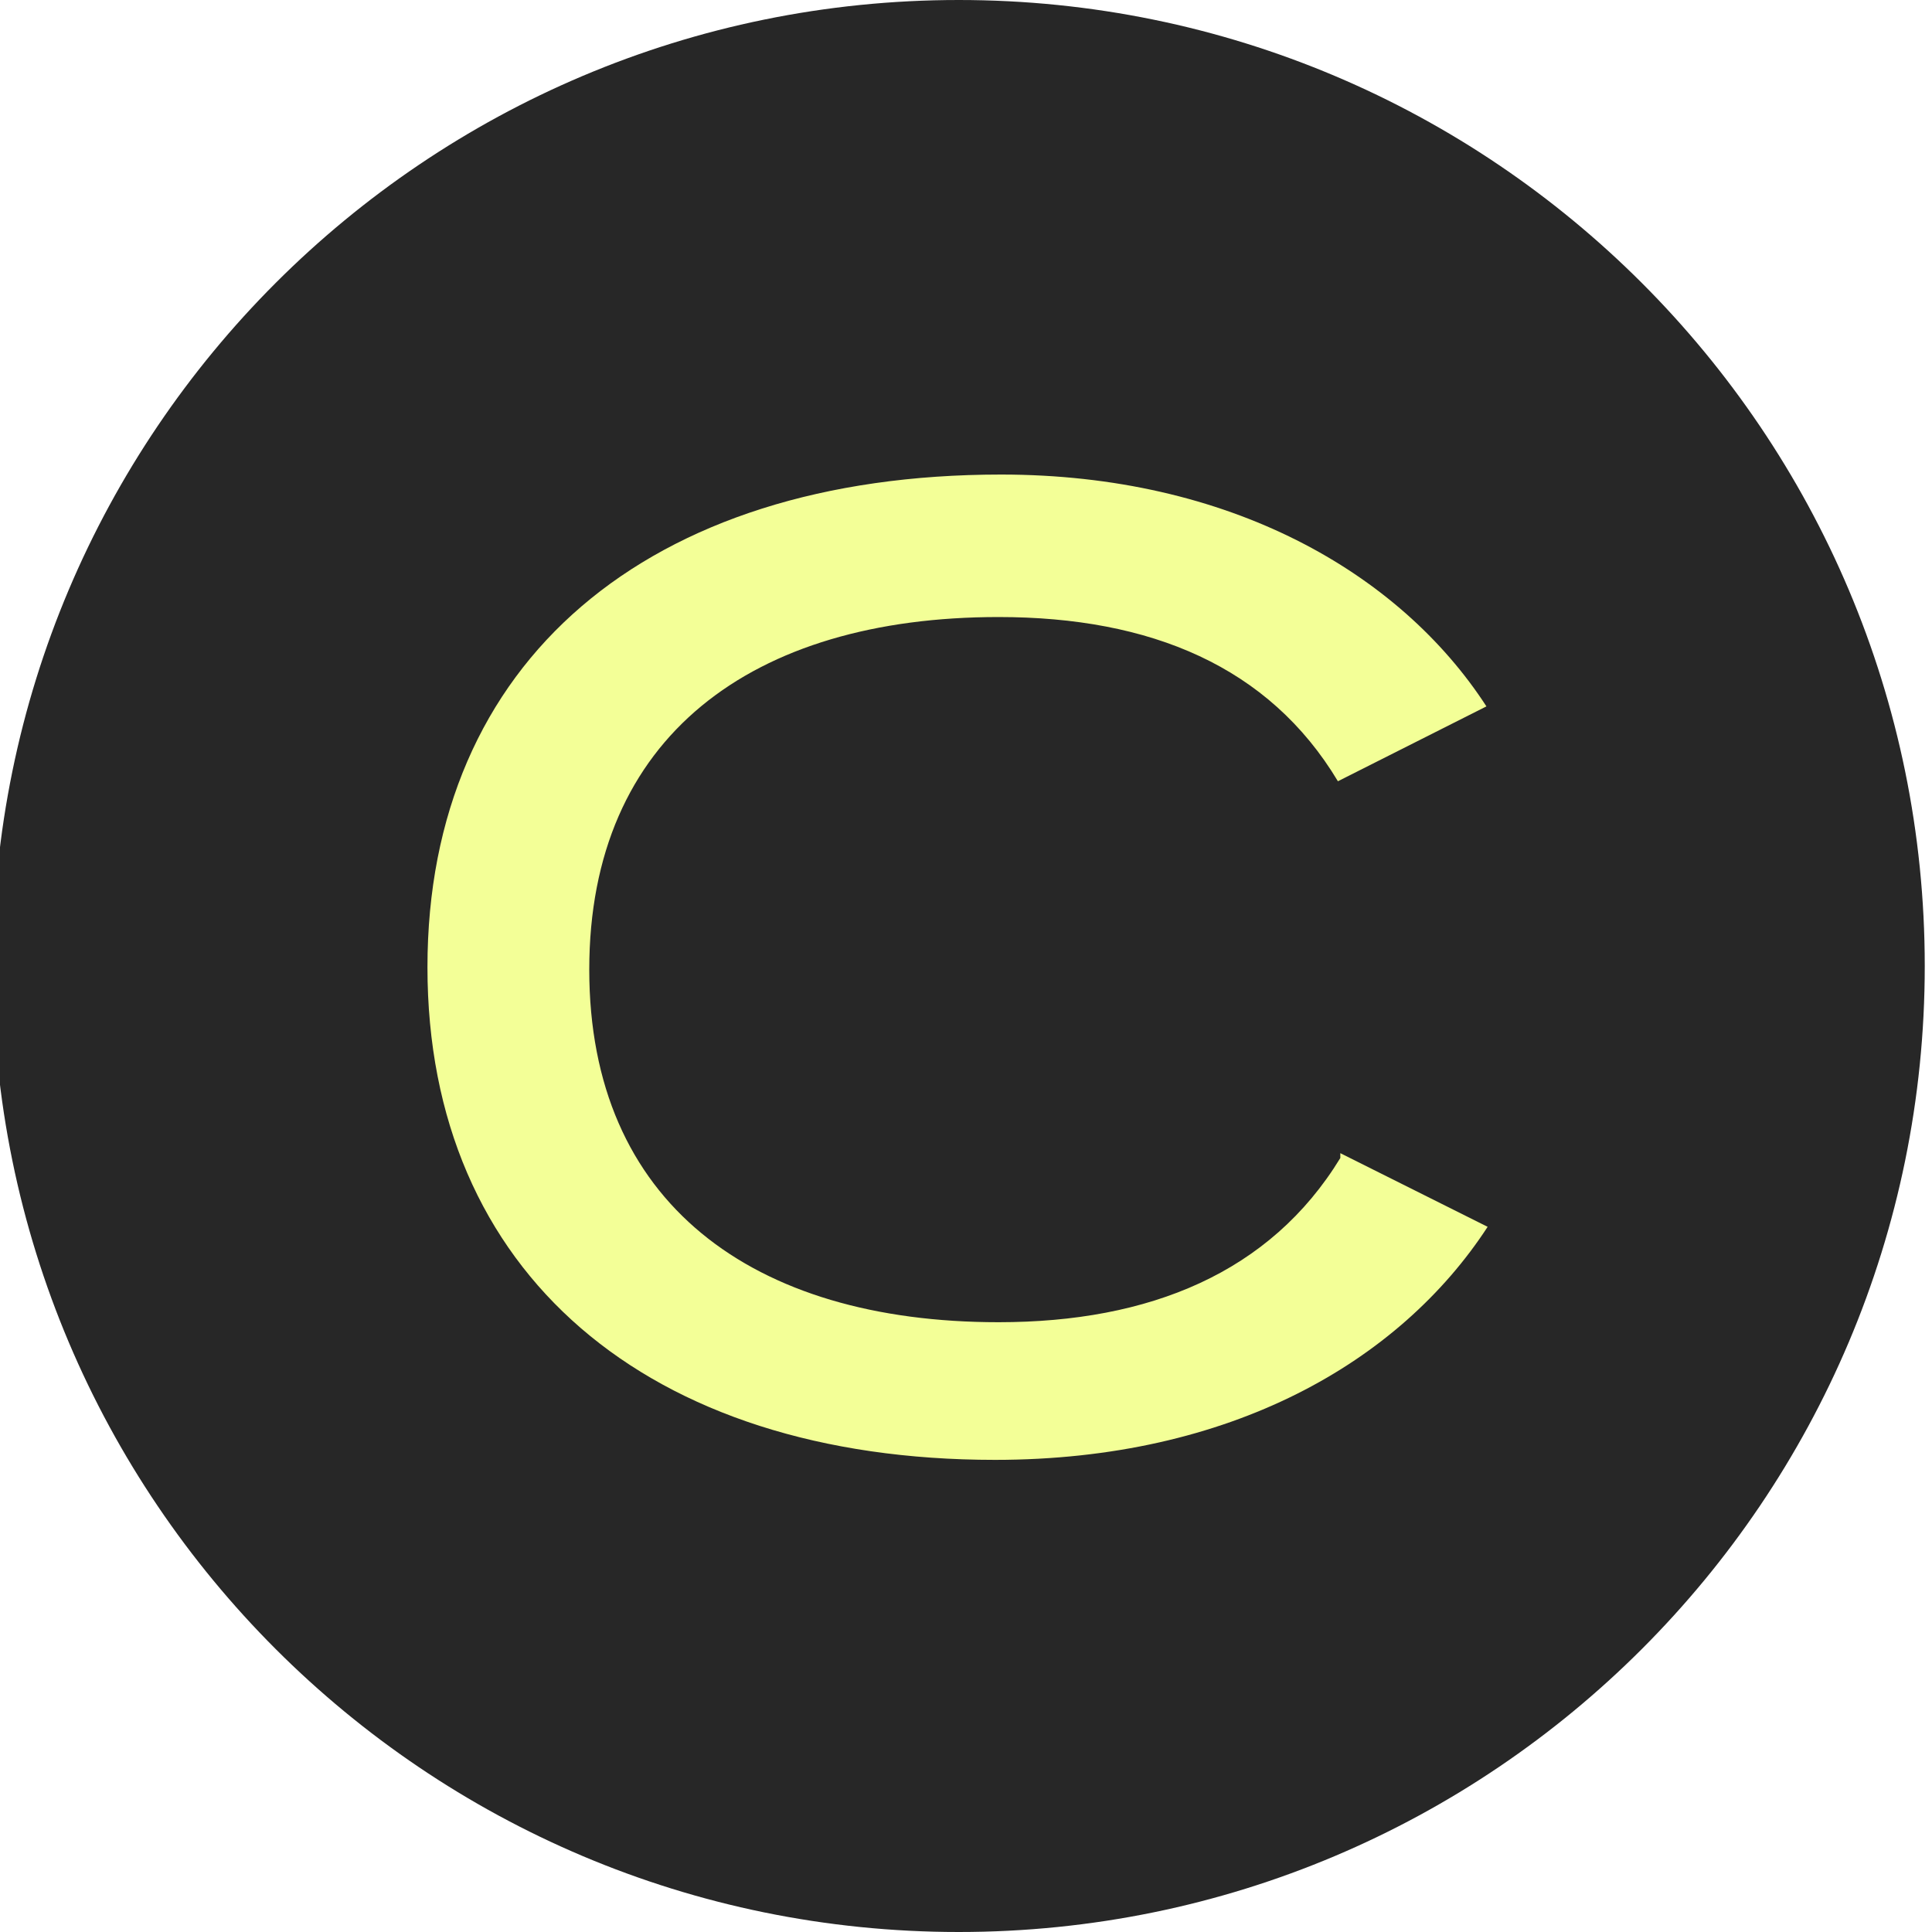
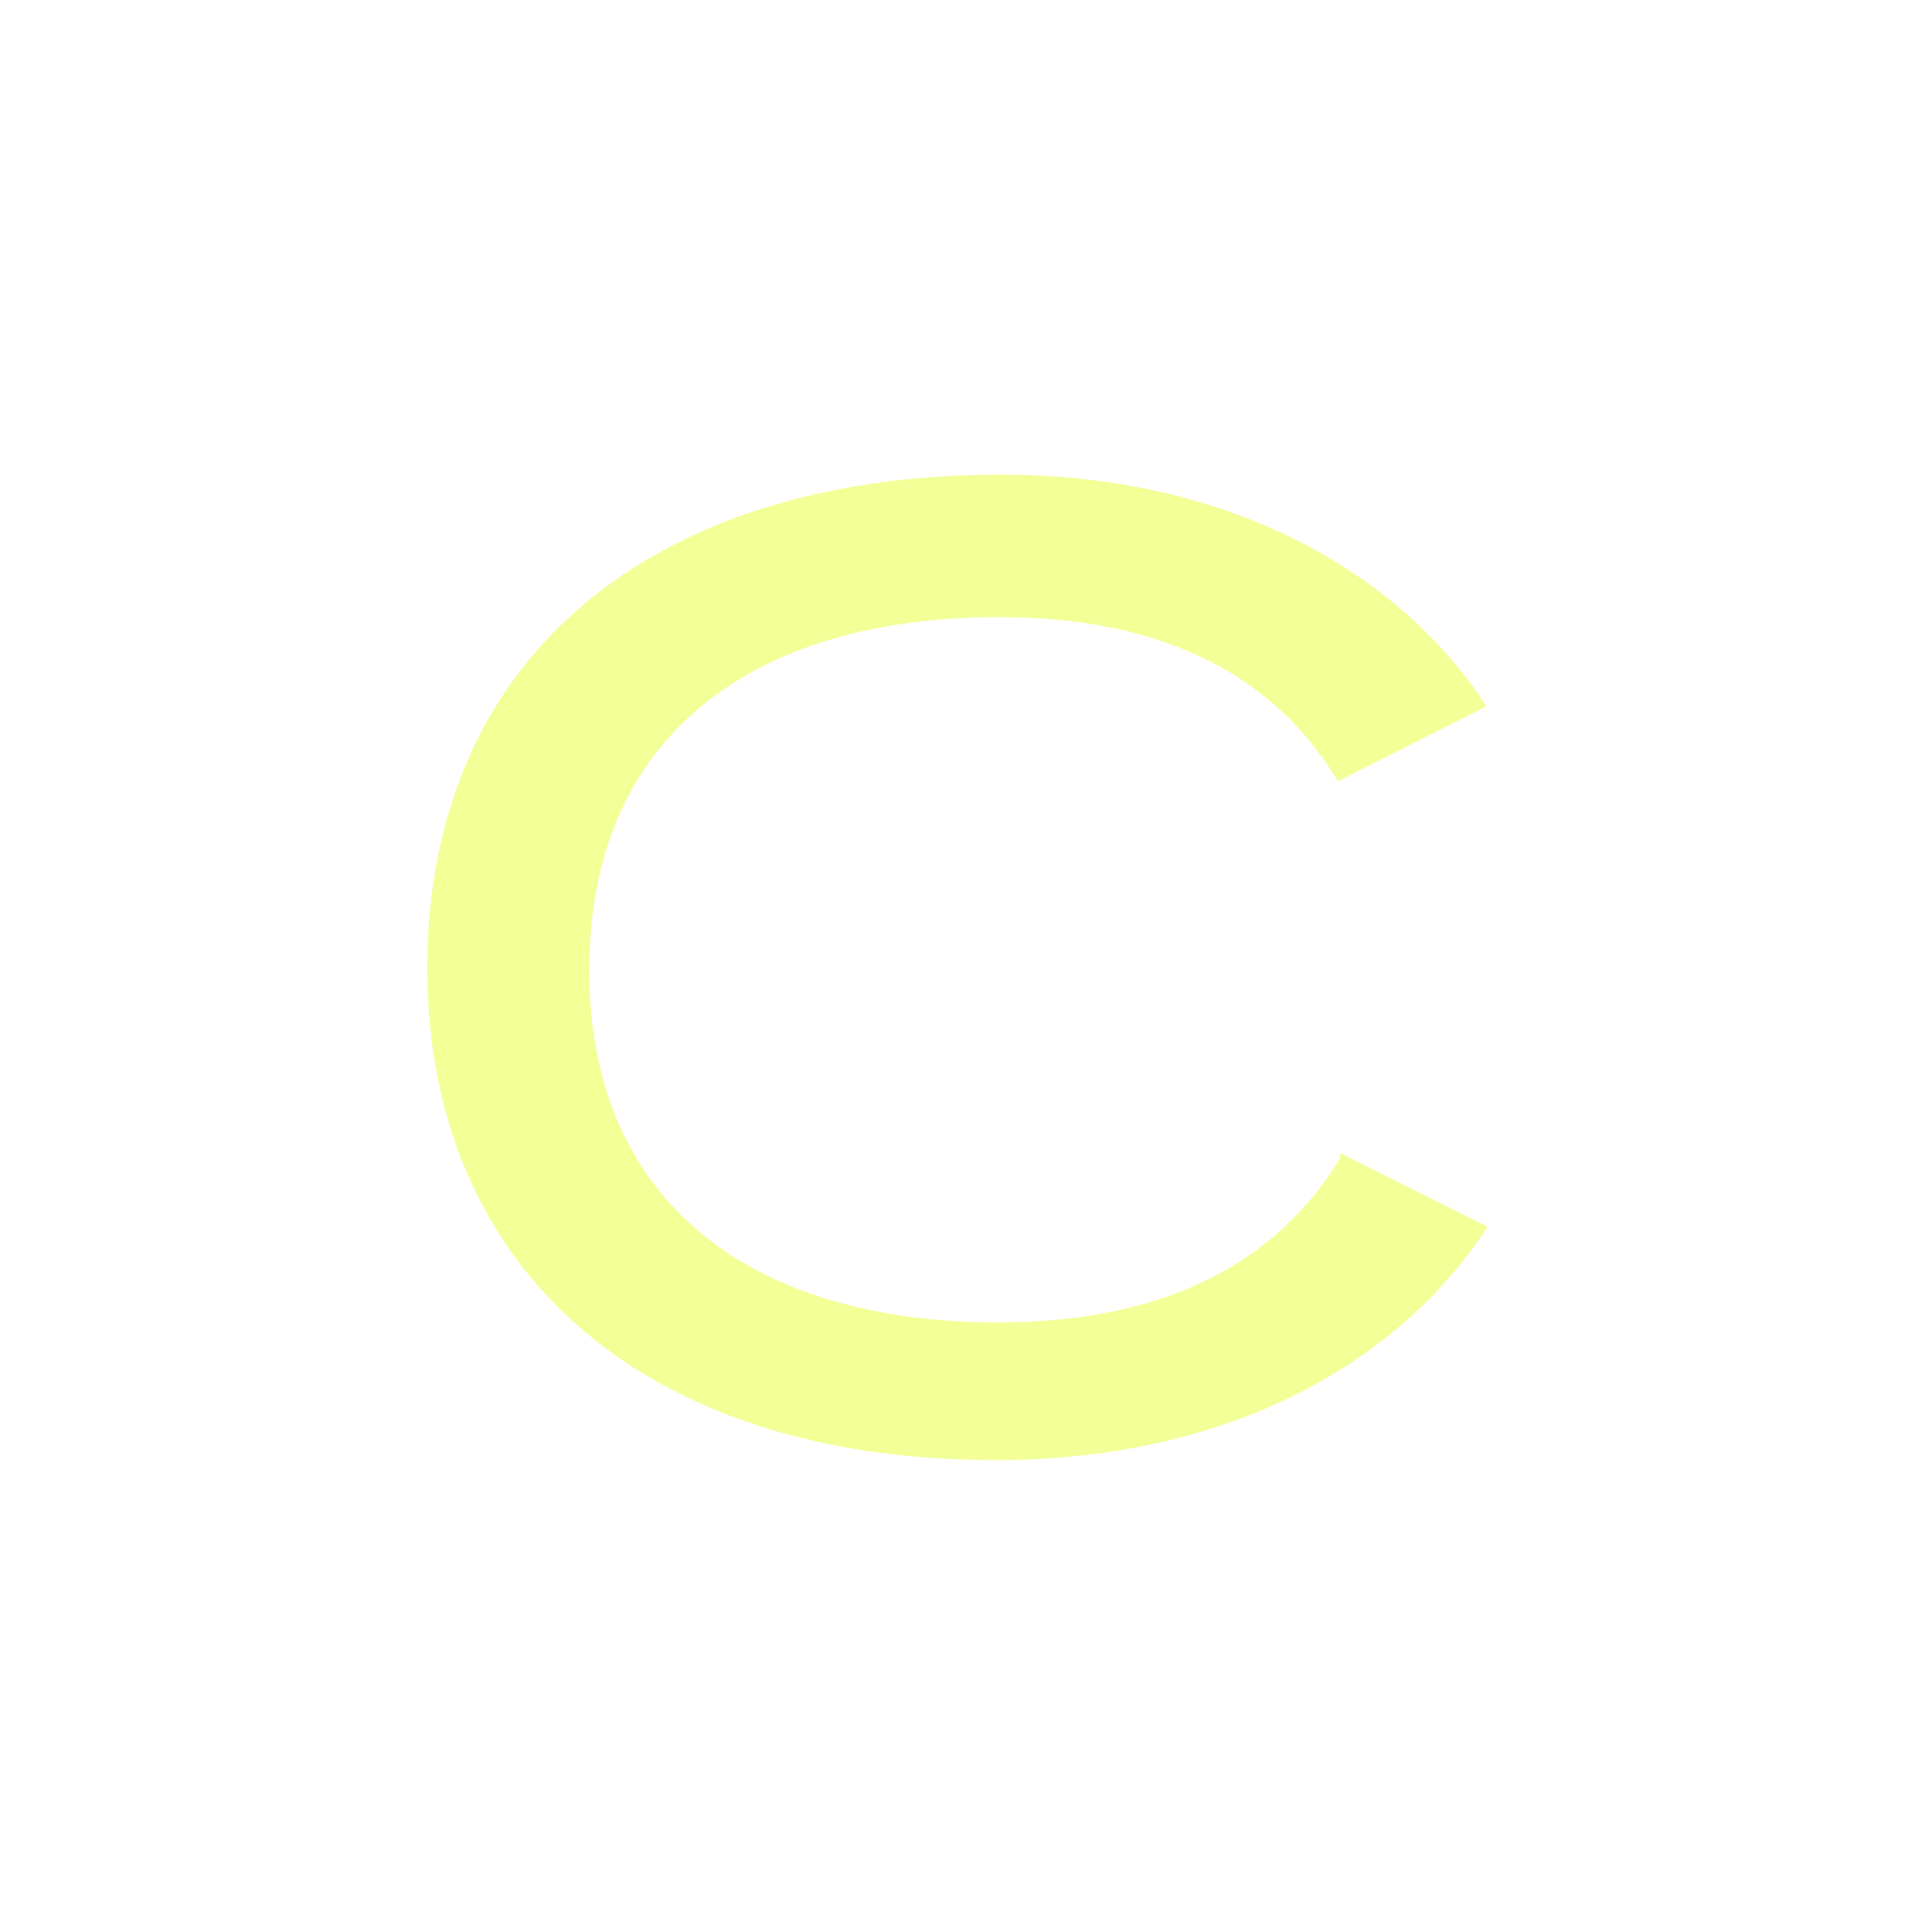
- <svg xmlns="http://www.w3.org/2000/svg" width="16" height="16" viewBox="0 0 16 16" data-name="Layer 1">
-   <circle cx="7.94" cy="8" r="8" fill="#272727" />
-   <path d="M11.1 9.55l1.22.61c-.73 1.12-2.13 1.93-4.08 1.93-2.88 0-4.7-1.55-4.7-4.08s1.82-4.08 4.75-4.08c1.89 0 3.3.81 4.02 1.92l-1.23.62c-.57-.95-1.55-1.36-2.81-1.36-2.04 0-3.39.99-3.39 2.92s1.35 2.92 3.39 2.92c1.25 0 2.25-.41 2.83-1.36z" fill="#f3ff97" />
+ <svg width="24" height="24" viewBox="0 0 24 24" fill="none">
+   <path fill="#F3FF97" d="M16.648 14.324l1.832 0.914 c-1.094 1.684-3.195 2.9-6.121 2.9 -4.32 0-7.051-2.328-7.051-6.12 0-3.798 2.731-6.122 7.125-6.122 2.836 0 4.954 1.215 6.032 2.879l-1.844 0.93 c-0.856-1.422-2.325-2.039-4.215-2.039 -3.063 0-5.086 1.485-5.086 4.383 0 2.894 2.023 4.379 5.086 4.379 1.875 0 3.375-0.617 4.242-2.039z" />
</svg>
